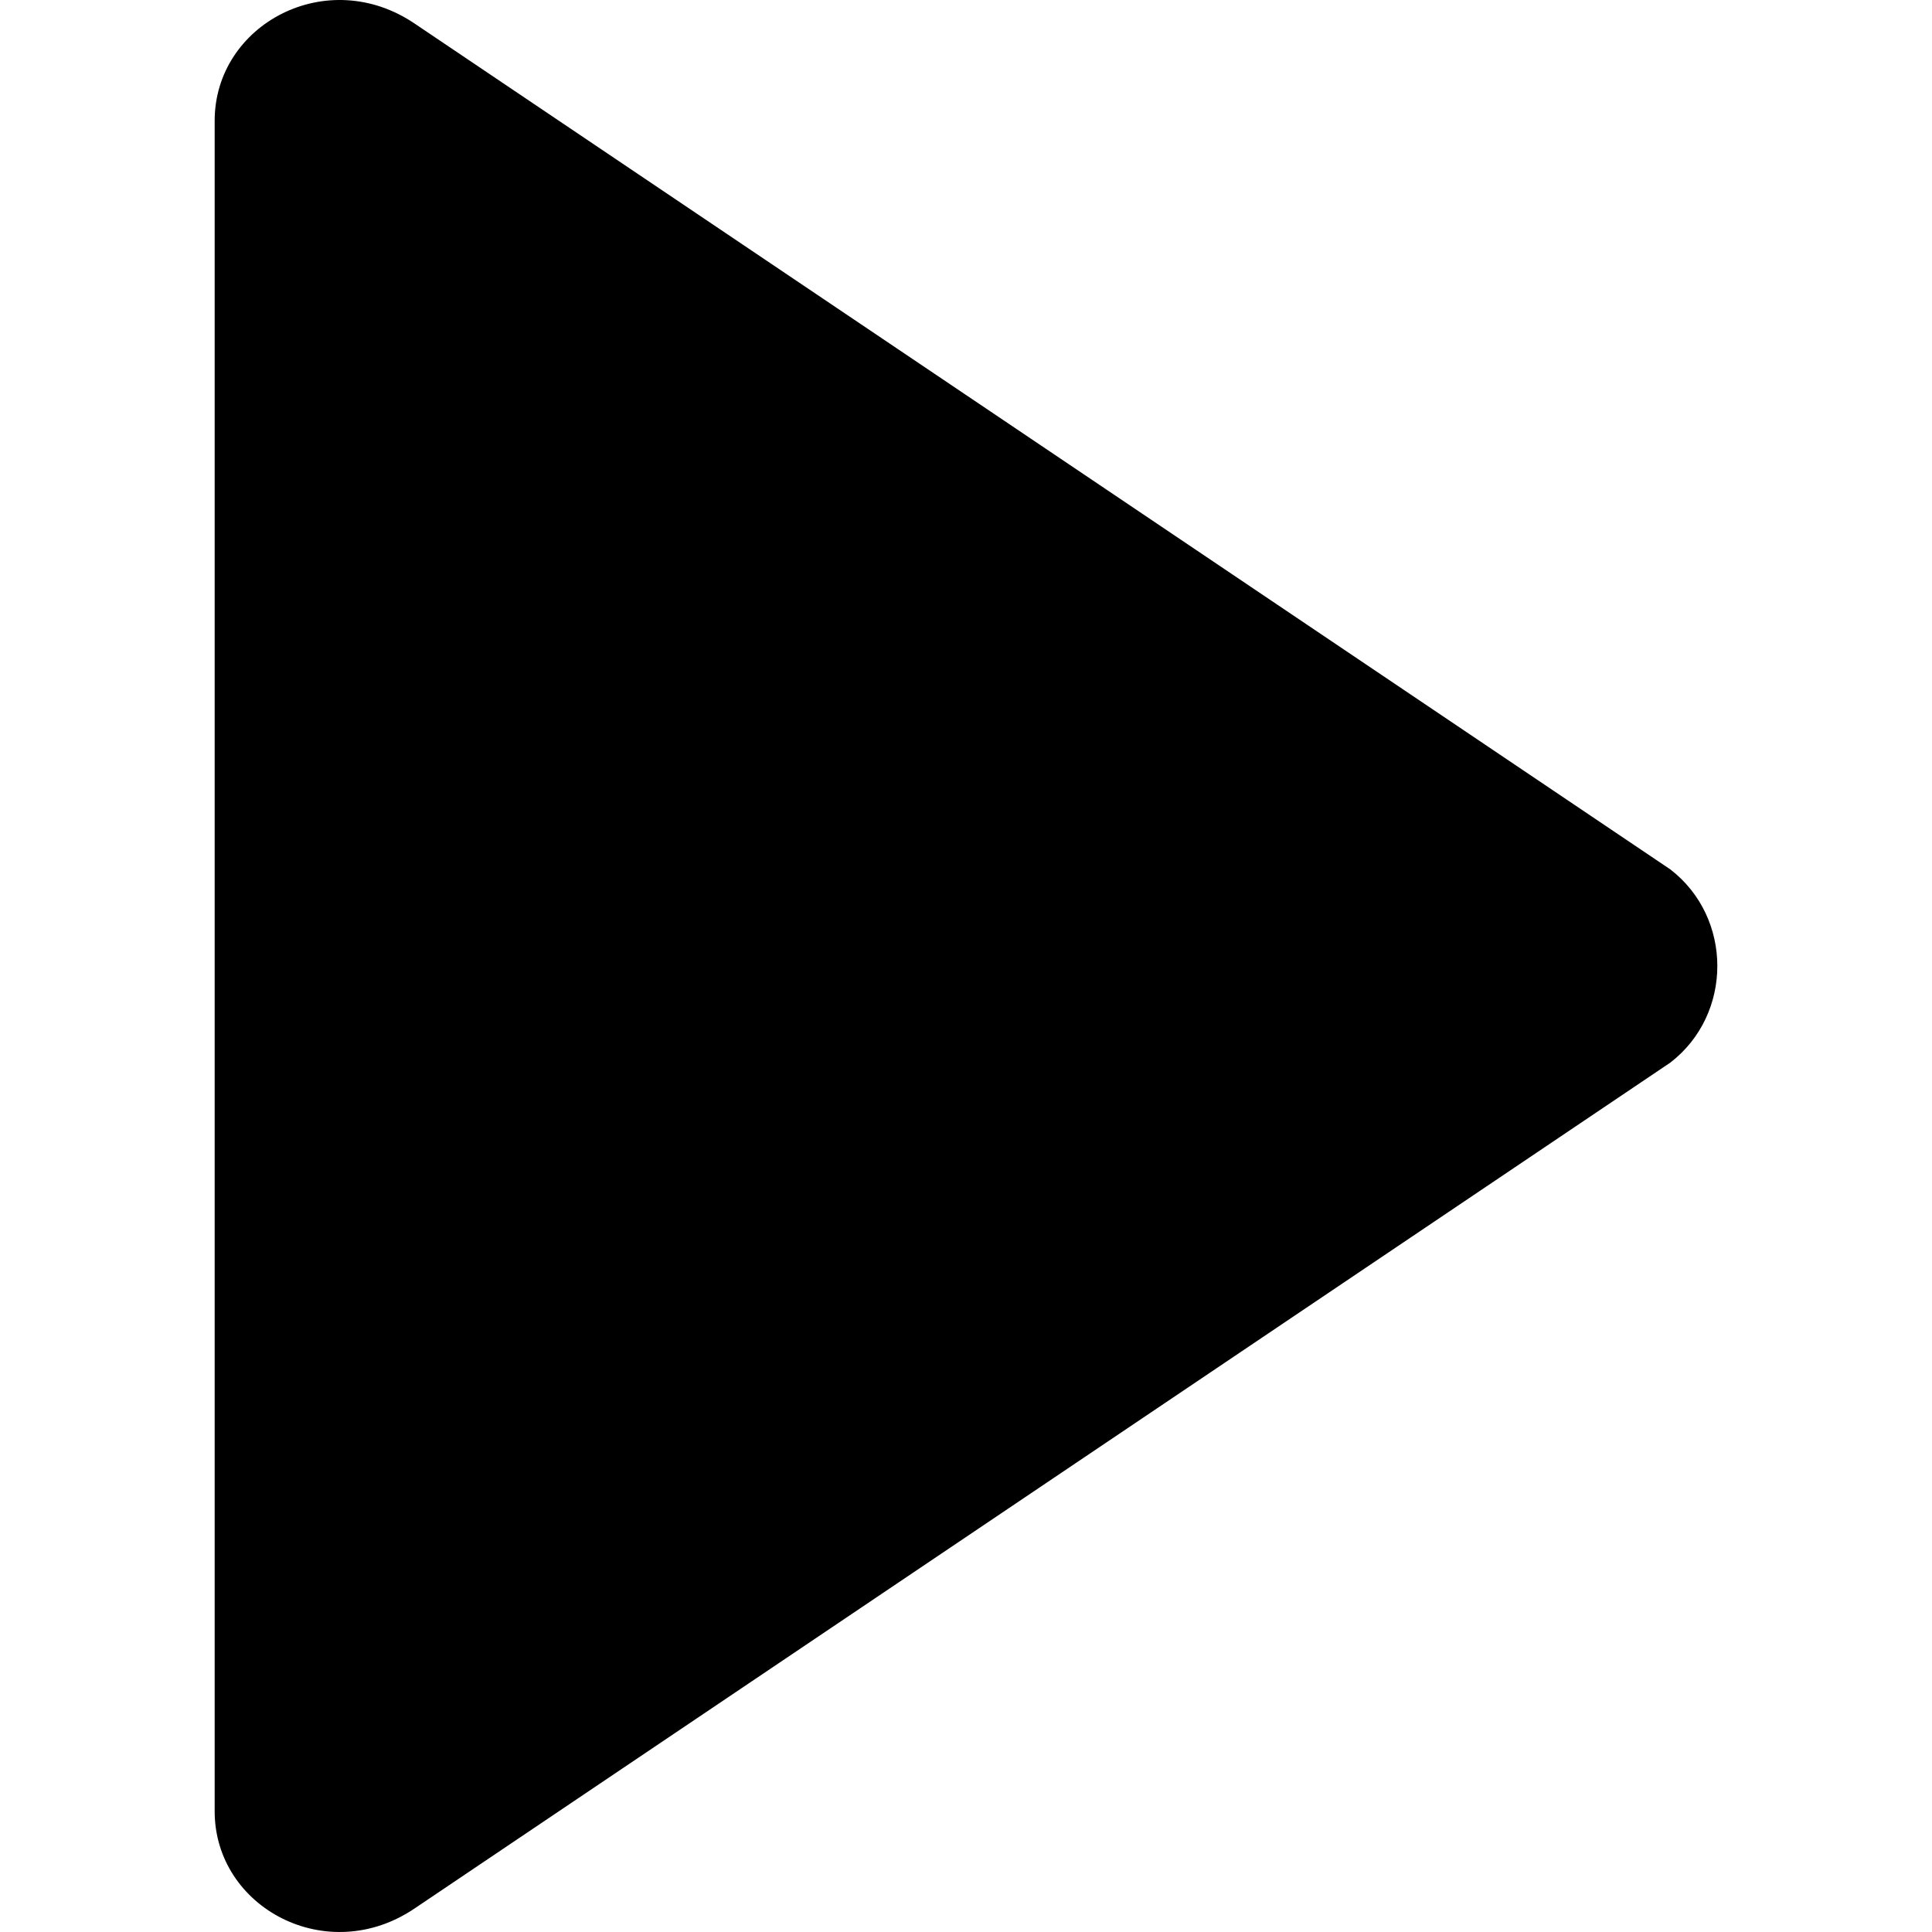
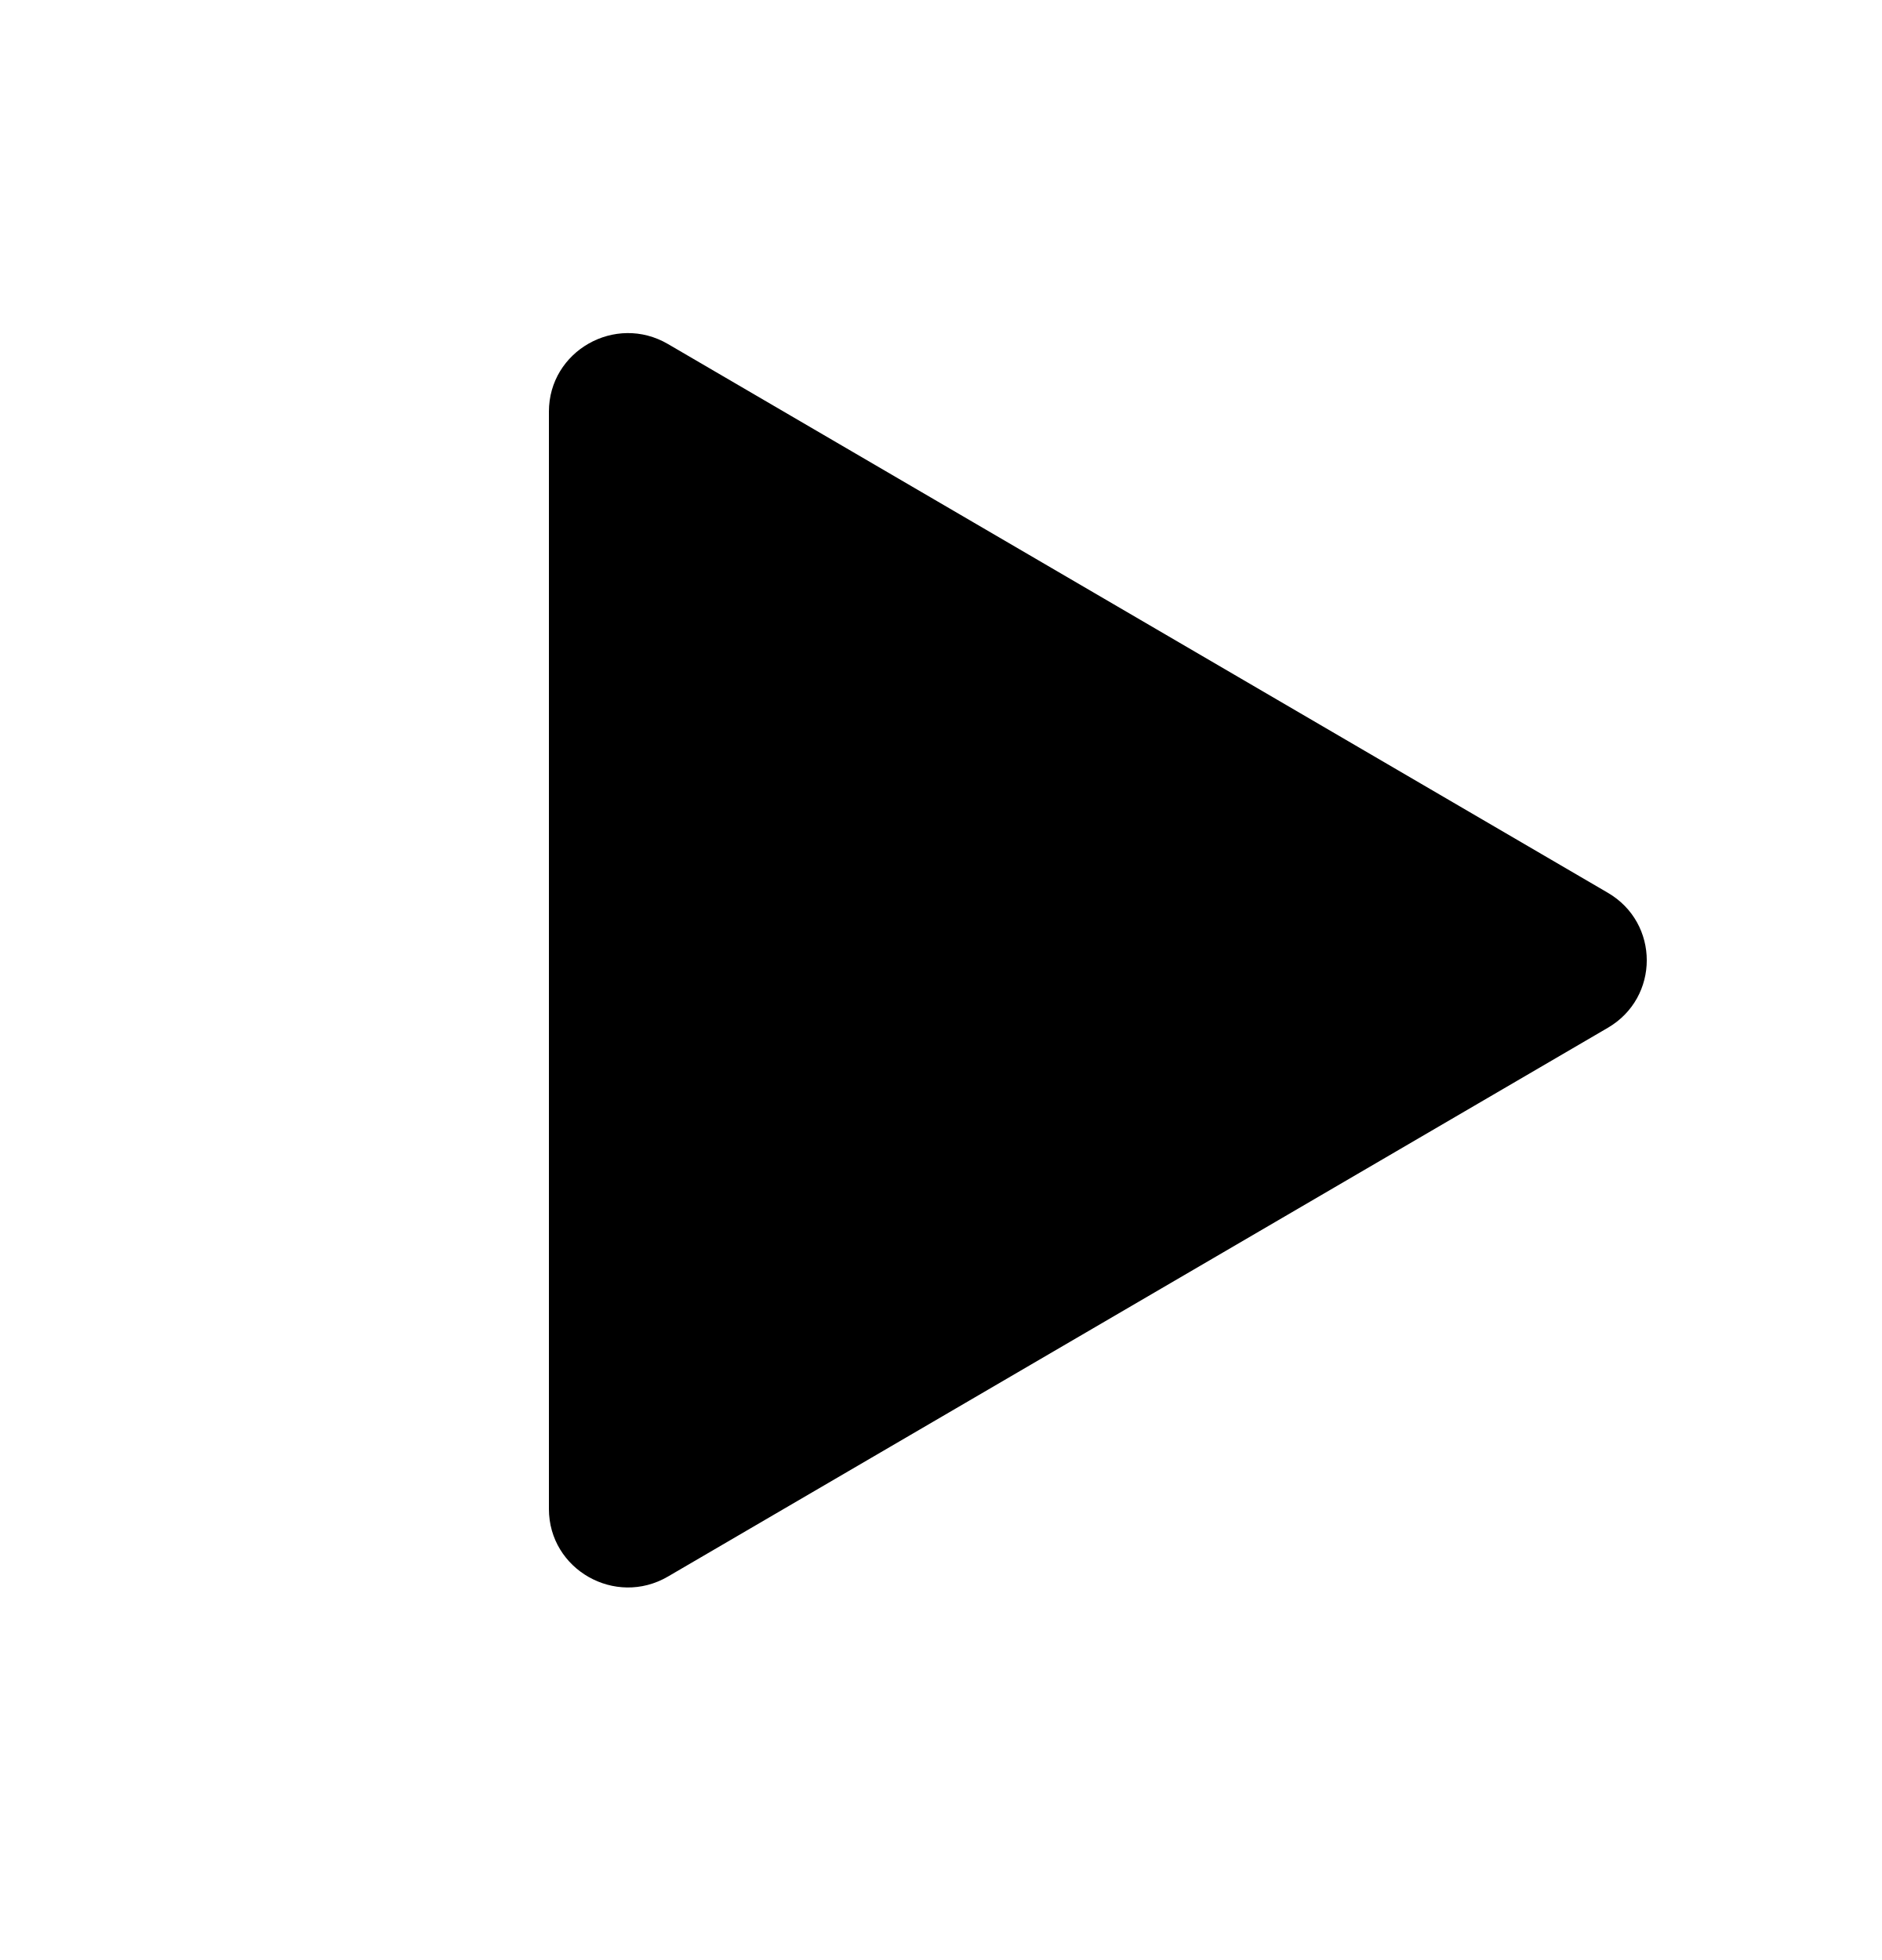
- <svg xmlns="http://www.w3.org/2000/svg" width="18px" height="18px" viewBox="0 0 18 18">
-   <path d="M15.562,8.1 L3.871,0.225 C3.052,-0.337 2,0.225 2,1.125 L2,16.875 C2,17.775 3.052,18.337 3.871,17.775 L15.562,9.9 C16.146,9.45 16.146,8.55 15.562,8.1 L15.562,8.1 Z" />
+ <svg xmlns="http://www.w3.org/2000/svg" width="24" height="25" viewBox="0 0 24 25" fill="none">
+   <path d="M20.503 11.387C21.166 11.773 21.166 12.724 20.503 13.11L8.518 20.109C7.847 20.501 7 20.02 7 19.247V5.25C7 4.477 7.847 3.996 8.518 4.388L20.503 11.387Z" fill="currentColor" />
</svg>
